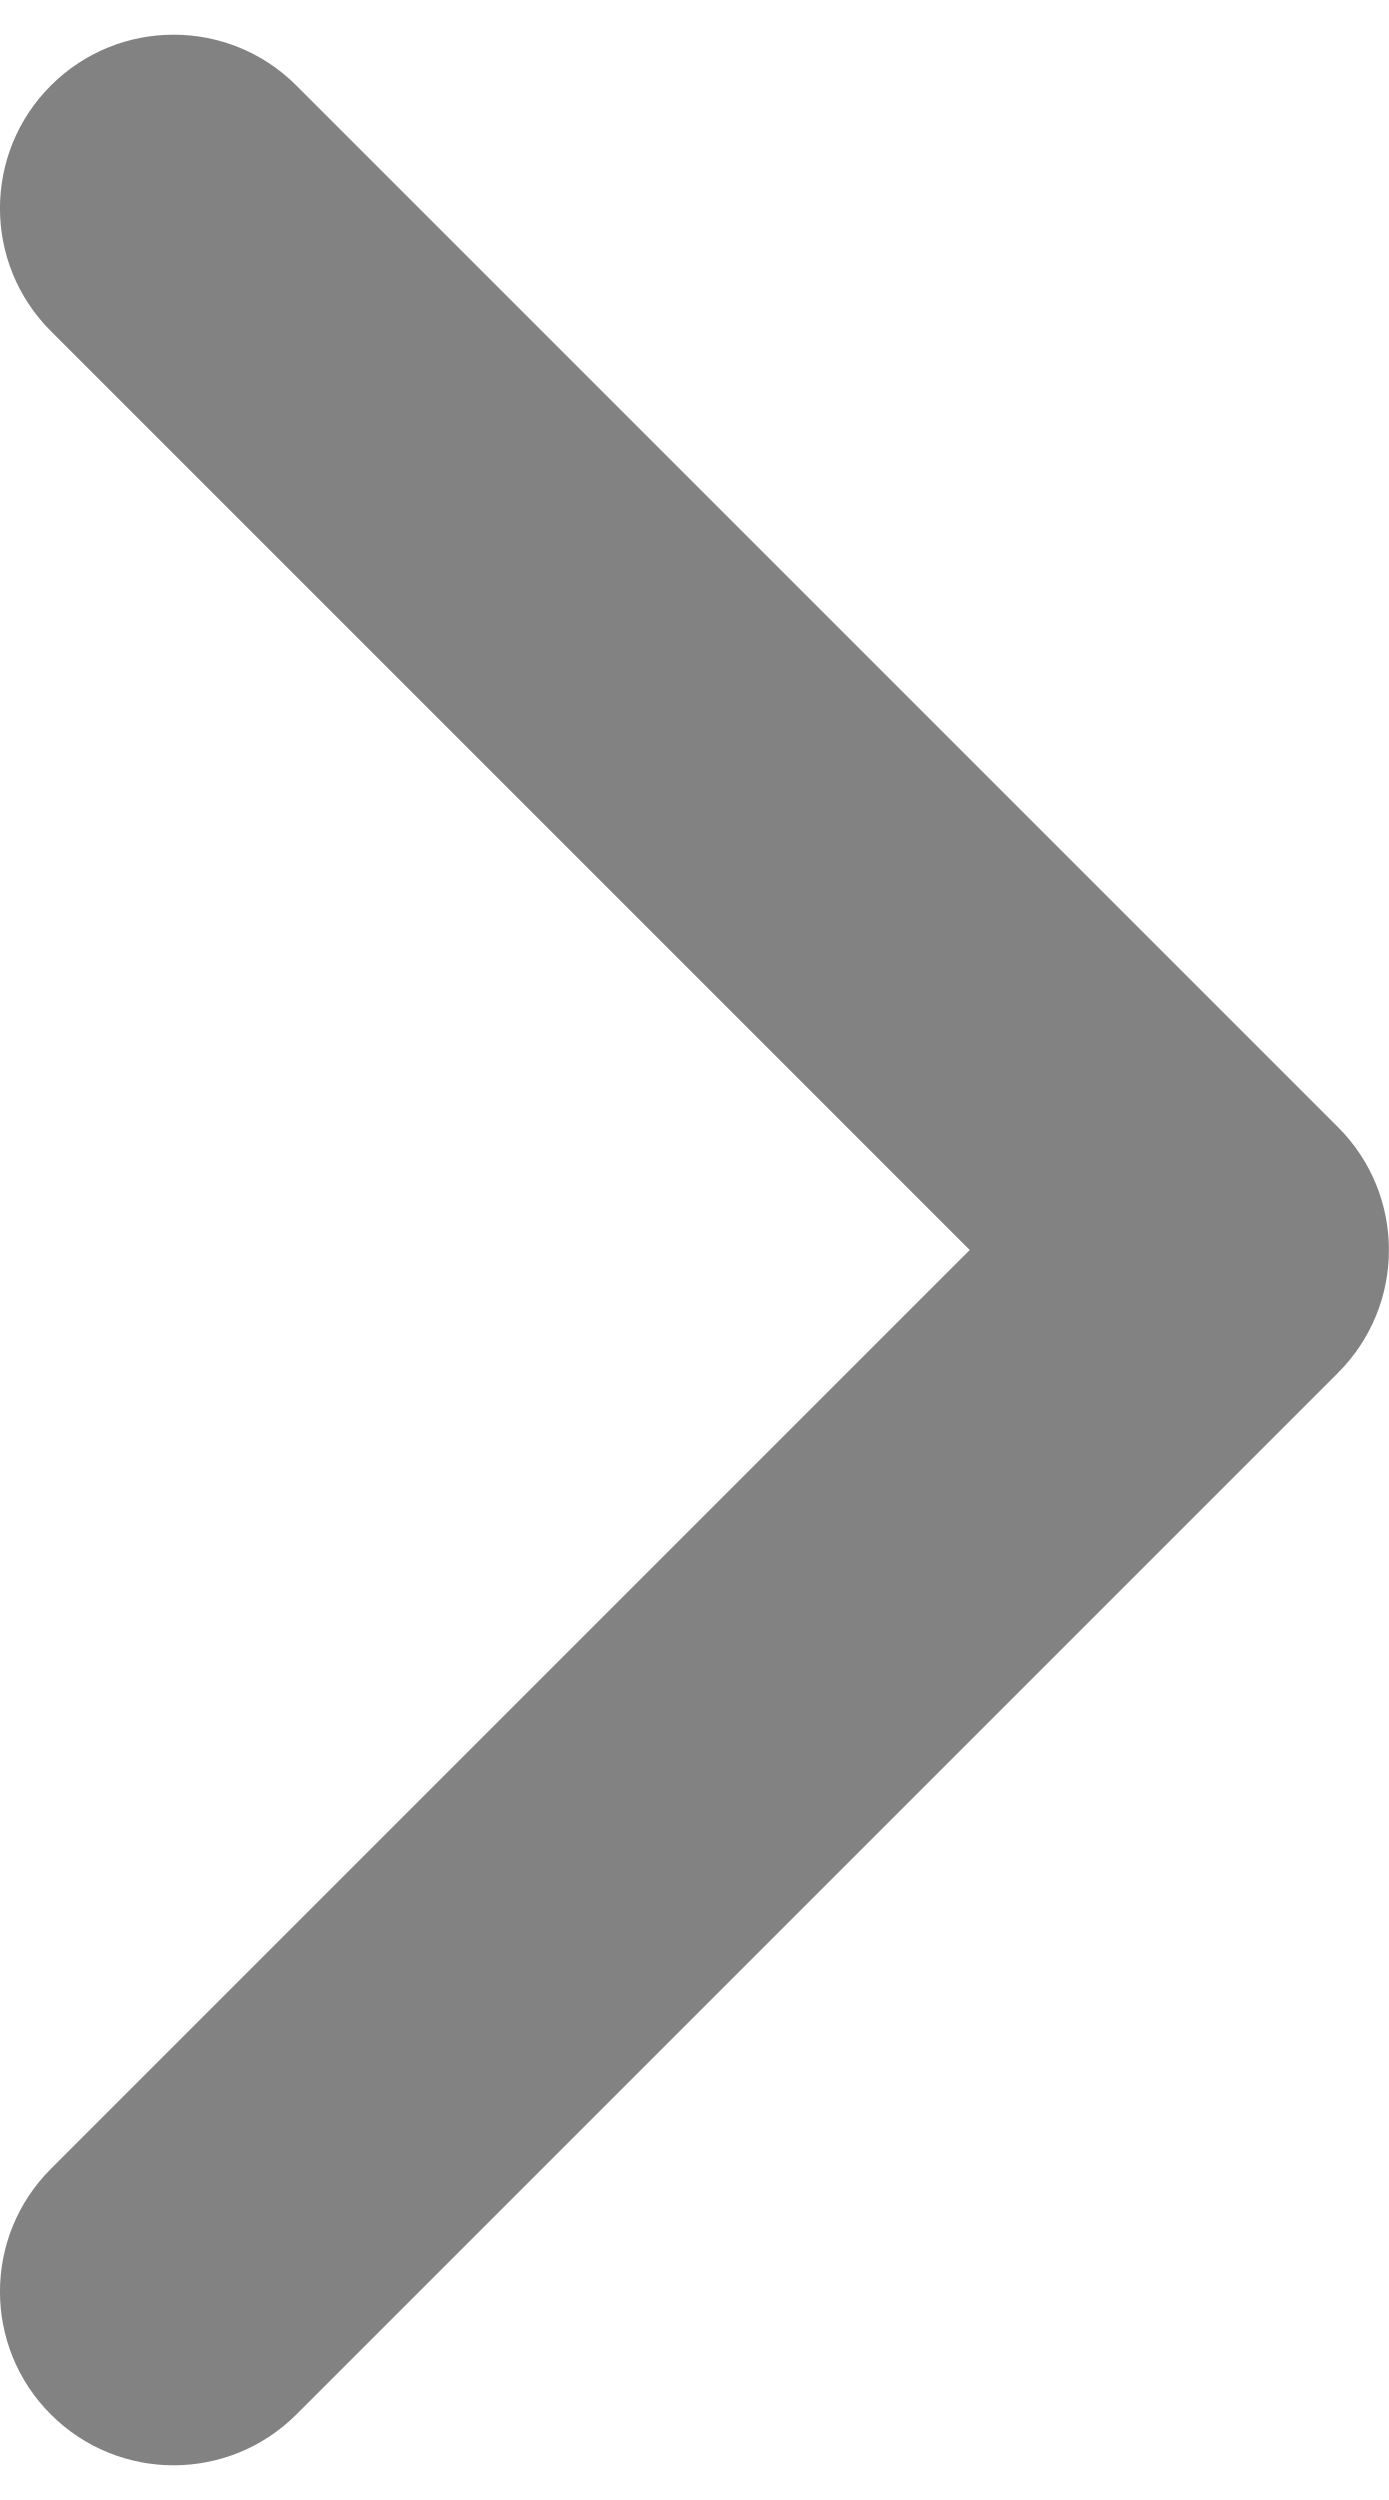
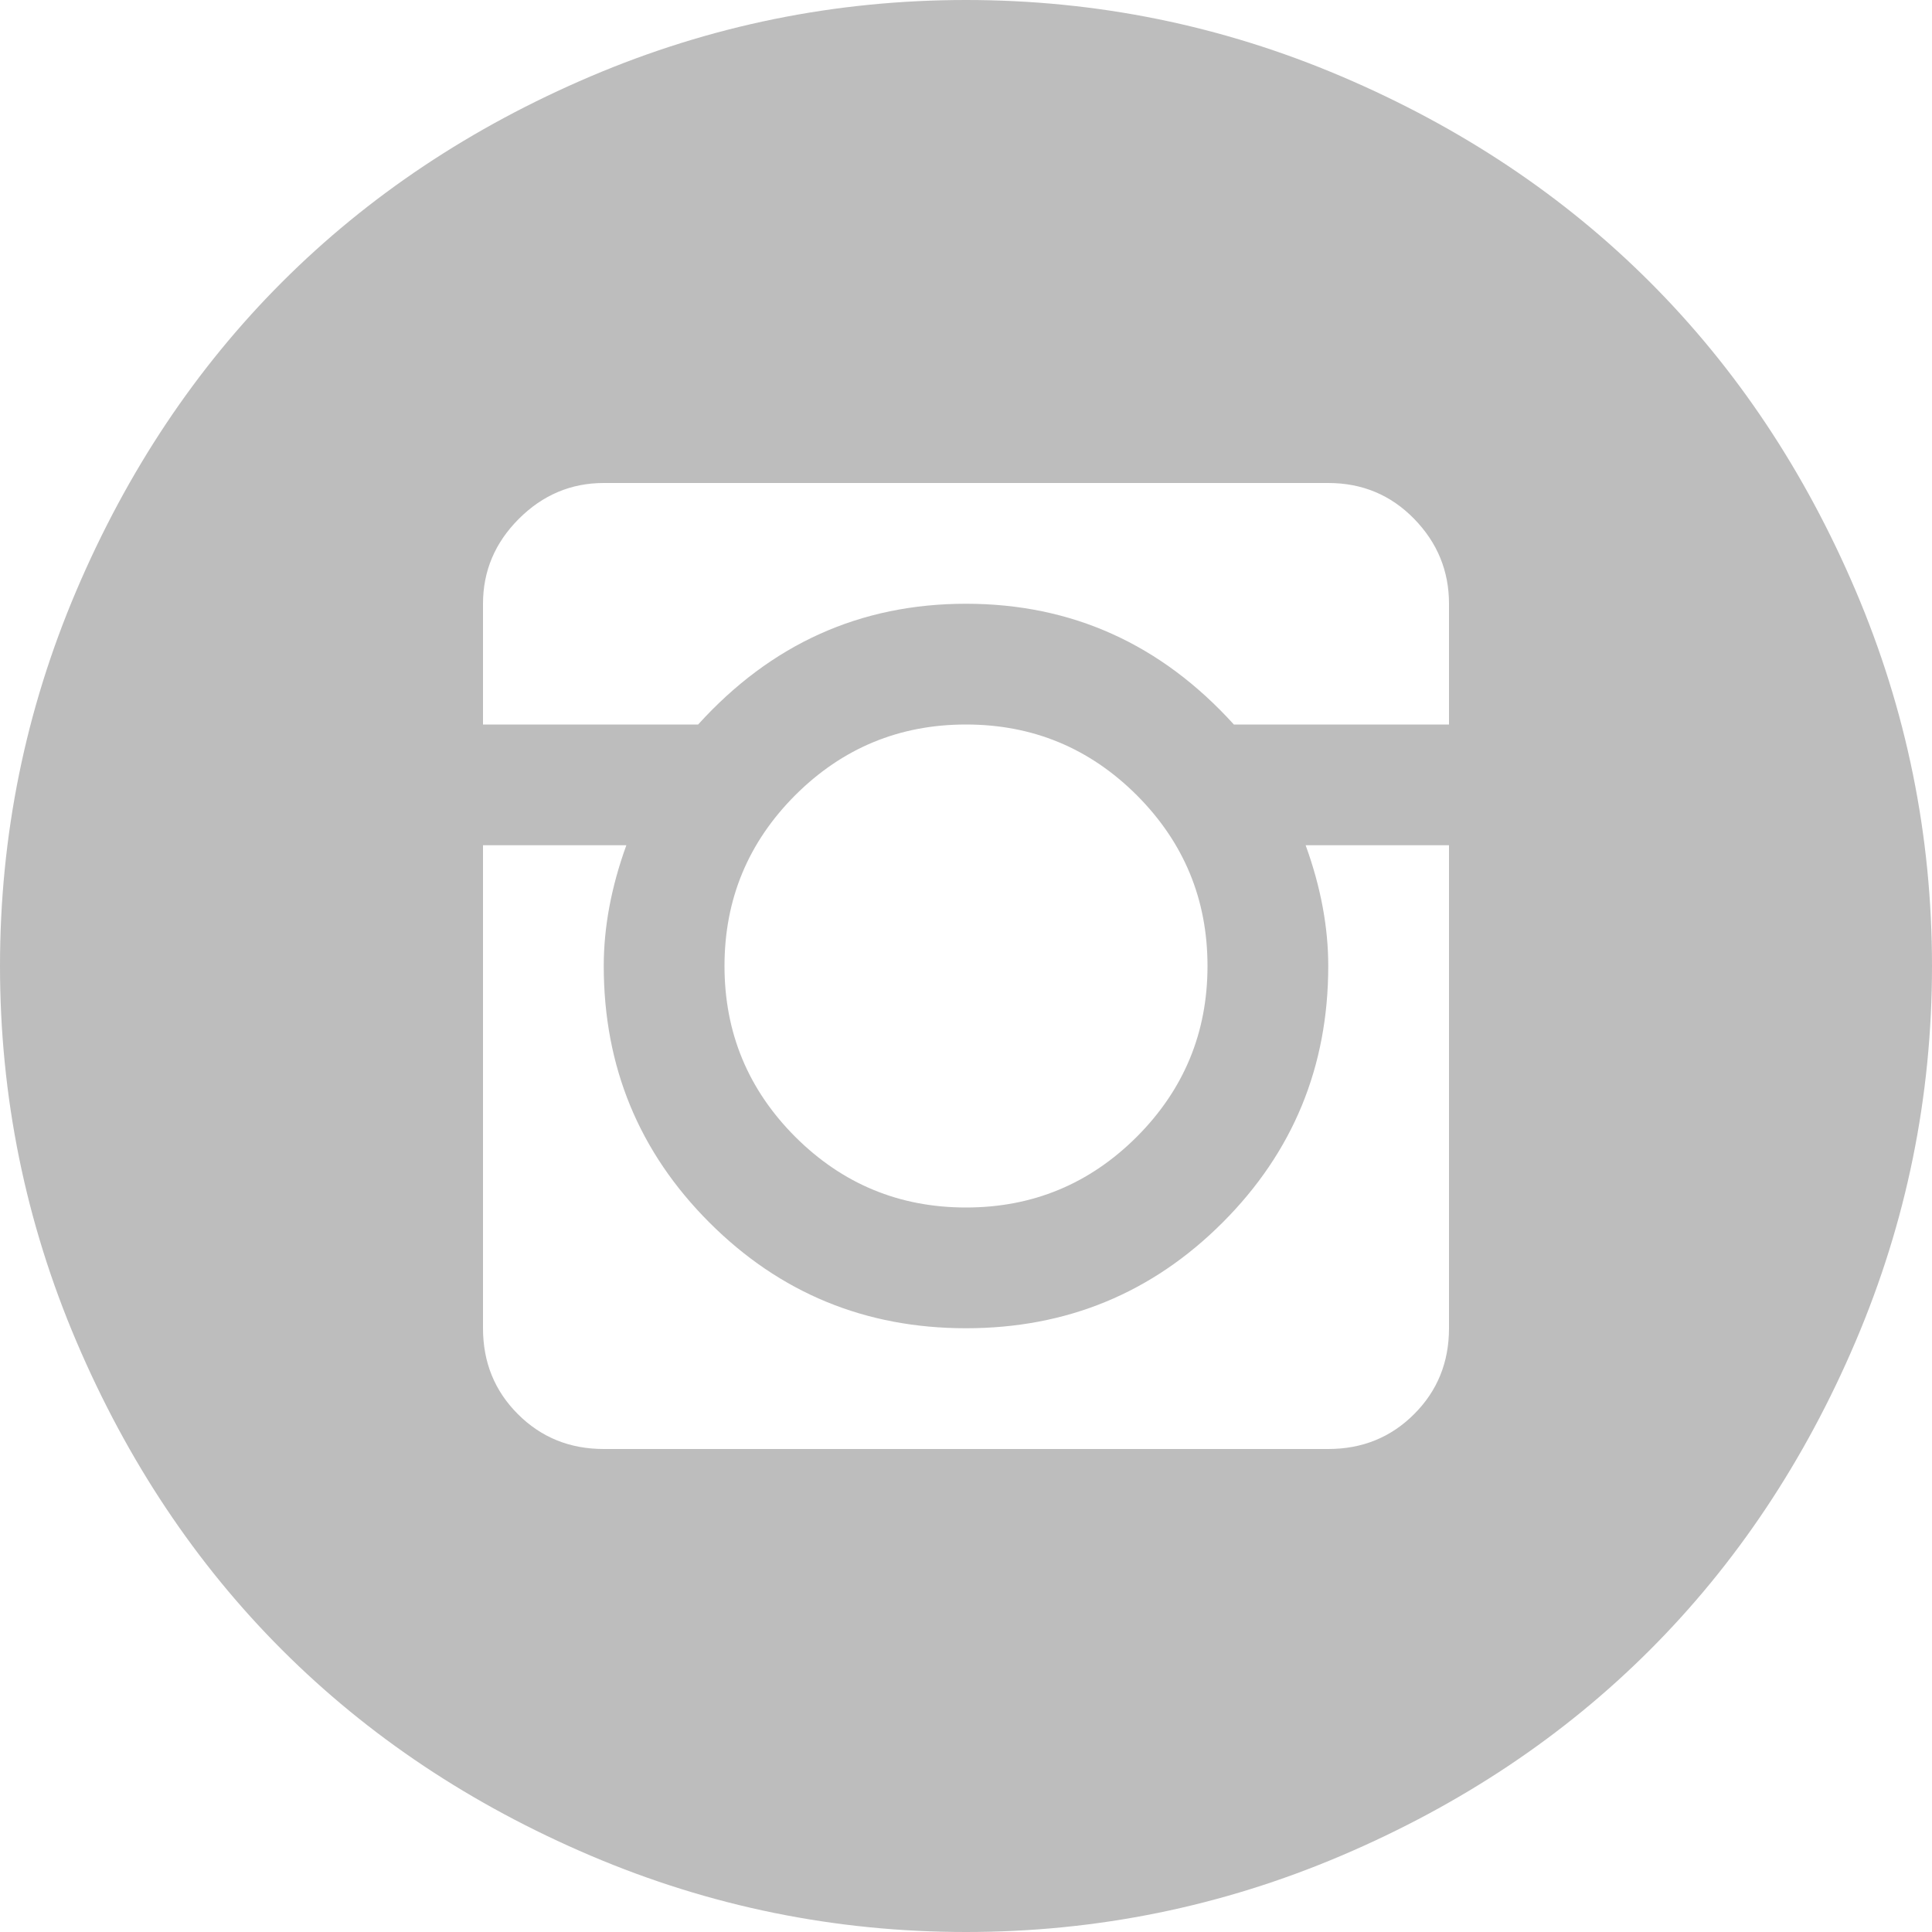
- <svg xmlns="http://www.w3.org/2000/svg" width="10" height="18" fill="none">
-   <path fill-rule="evenodd" clip-rule="evenodd" d="M.366.616a1.25 1.25 0 0 1 1.768 0l7.5 7.5a1.25 1.25 0 0 1 0 1.768l-7.5 7.5a1.25 1.25 0 0 1-1.768-1.768L6.982 9 .366 2.384a1.25 1.25 0 0 1 0-1.768z" fill="#828282" />
+ <svg xmlns="http://www.w3.org/2000/svg" width="20" height="20" viewBox="0 0 20 20" fill="none">
+   <path d="M10 20C8.646 20 7.35 19.736 6.113 19.209C4.876 18.682 3.812 17.972 2.92 17.08C2.028 16.188 1.318 15.124 0.791 13.887C0.264 12.65 0 11.354 0 10C0 8.646 0.264 7.35 0.791 6.113C1.318 4.876 2.028 3.812 2.92 2.92C3.812 2.028 4.876 1.318 6.113 0.791C7.35 0.264 8.646 0 10 0C11.354 0 12.65 0.264 13.887 0.791C15.124 1.318 16.188 2.028 17.08 2.92C17.972 3.812 18.682 4.876 19.209 6.113C19.736 7.35 20 8.646 20 10C20 11.354 19.736 12.65 19.209 13.887C18.682 15.124 17.972 16.188 17.08 17.08C16.188 17.972 15.124 18.682 13.887 19.209C12.65 19.736 11.354 20 10 20ZM15 6.25C15 5.911 14.88 5.618 14.639 5.371C14.398 5.124 14.102 5 13.75 5H6.25C5.911 5 5.618 5.124 5.371 5.371C5.124 5.618 5 5.911 5 6.25V7.5H7.227C7.982 6.667 8.906 6.25 10 6.25C11.094 6.25 12.018 6.667 12.773 7.5H15V6.25ZM7.5 10C7.5 10.69 7.744 11.279 8.232 11.768C8.721 12.256 9.31 12.5 10 12.5C10.69 12.5 11.279 12.256 11.768 11.768C12.256 11.279 12.5 10.69 12.5 10C12.5 9.31 12.256 8.721 11.768 8.232C11.279 7.744 10.69 7.5 10 7.5C9.31 7.5 8.721 7.744 8.232 8.232C7.744 8.721 7.5 9.31 7.5 10ZM15 8.75H13.516C13.672 9.18 13.75 9.596 13.75 10C13.75 11.042 13.385 11.927 12.656 12.656C11.927 13.385 11.042 13.75 10 13.75C8.958 13.75 8.073 13.385 7.344 12.656C6.615 11.927 6.25 11.042 6.25 10C6.25 9.596 6.328 9.18 6.484 8.75H5V13.75C5 14.102 5.12 14.398 5.361 14.639C5.602 14.88 5.898 15 6.25 15H13.75C14.102 15 14.398 14.88 14.639 14.639C14.88 14.398 15 14.102 15 13.75V8.75Z" fill="#BDBDBD" />
</svg>
